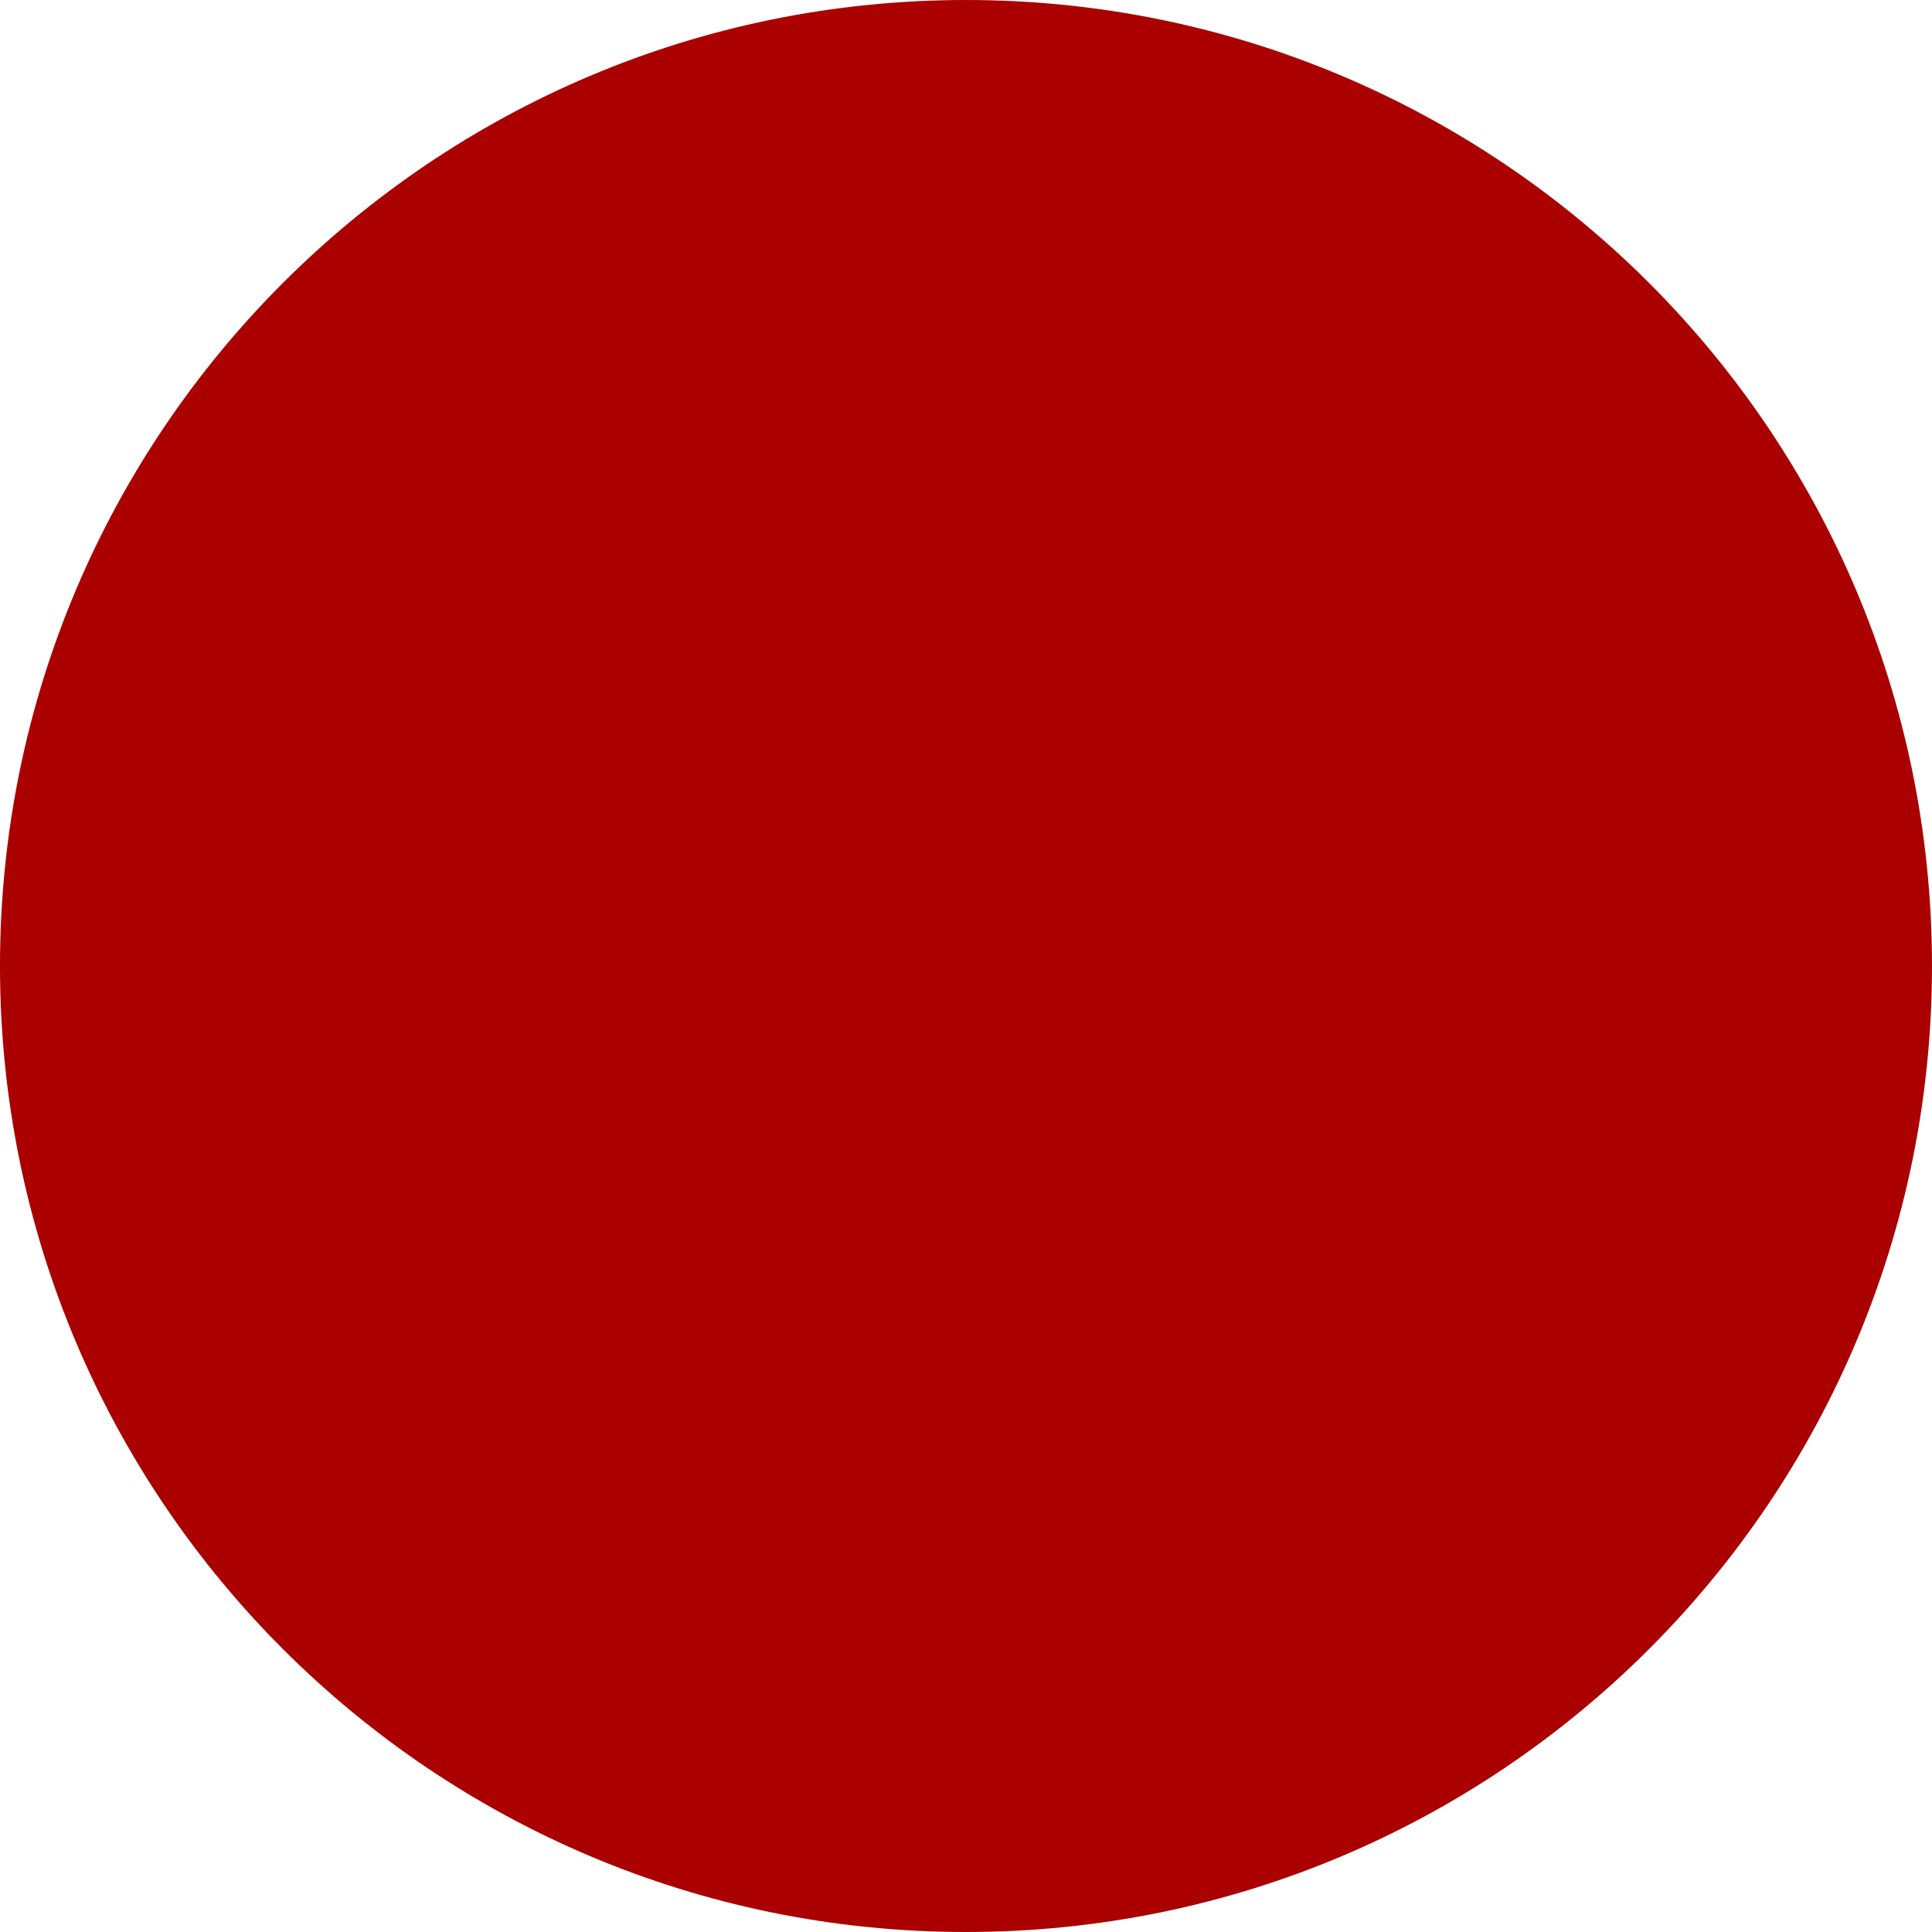
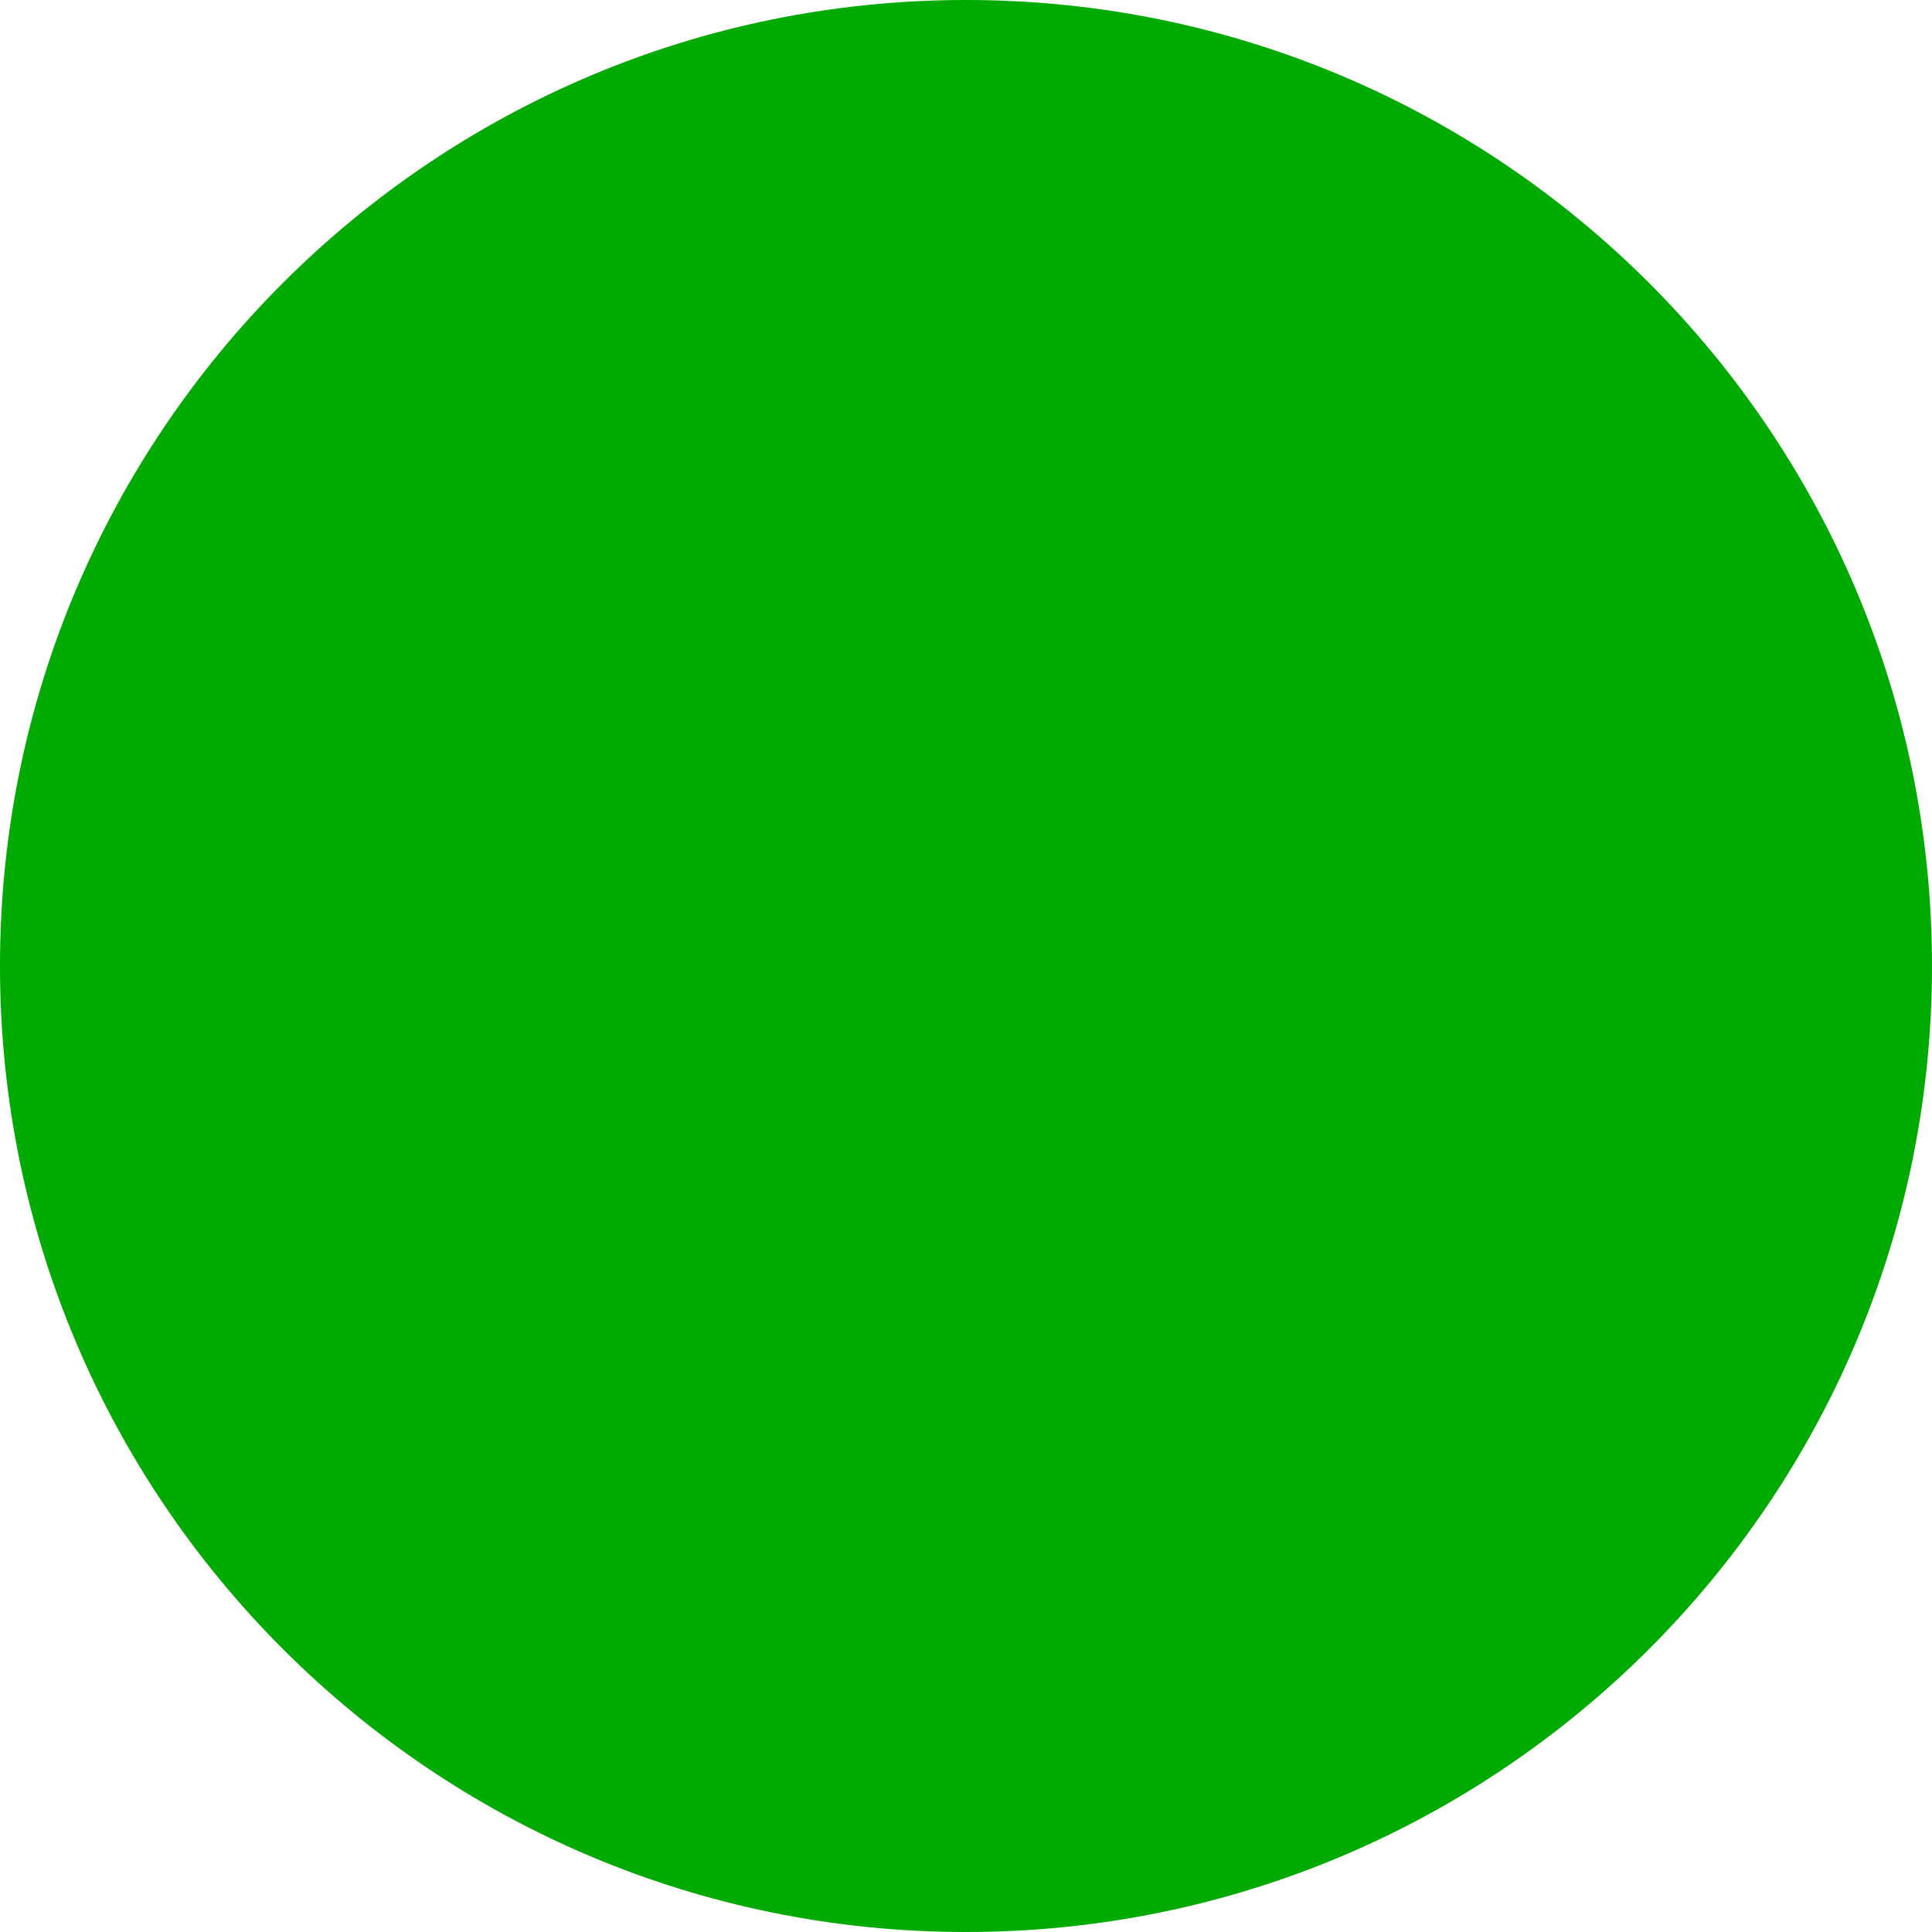
<svg xmlns="http://www.w3.org/2000/svg" width="97.448mm" height="97.448mm" viewBox="0 0 97.448 97.448" version="1.1" id="svg5">
  <defs id="defs2" />
  <g id="layer1" transform="translate(-100.3136,-139.006)">
-     <circle style="fill:#aa0000;stroke-width:0.265" id="path61" cx="149.037" cy="187.73" r="48.724" />
+     <circle style="fill:#00aa00;stroke-width:0.265" id="path61" cx="149.037" cy="187.73" r="48.724" />
  </g>
</svg>
